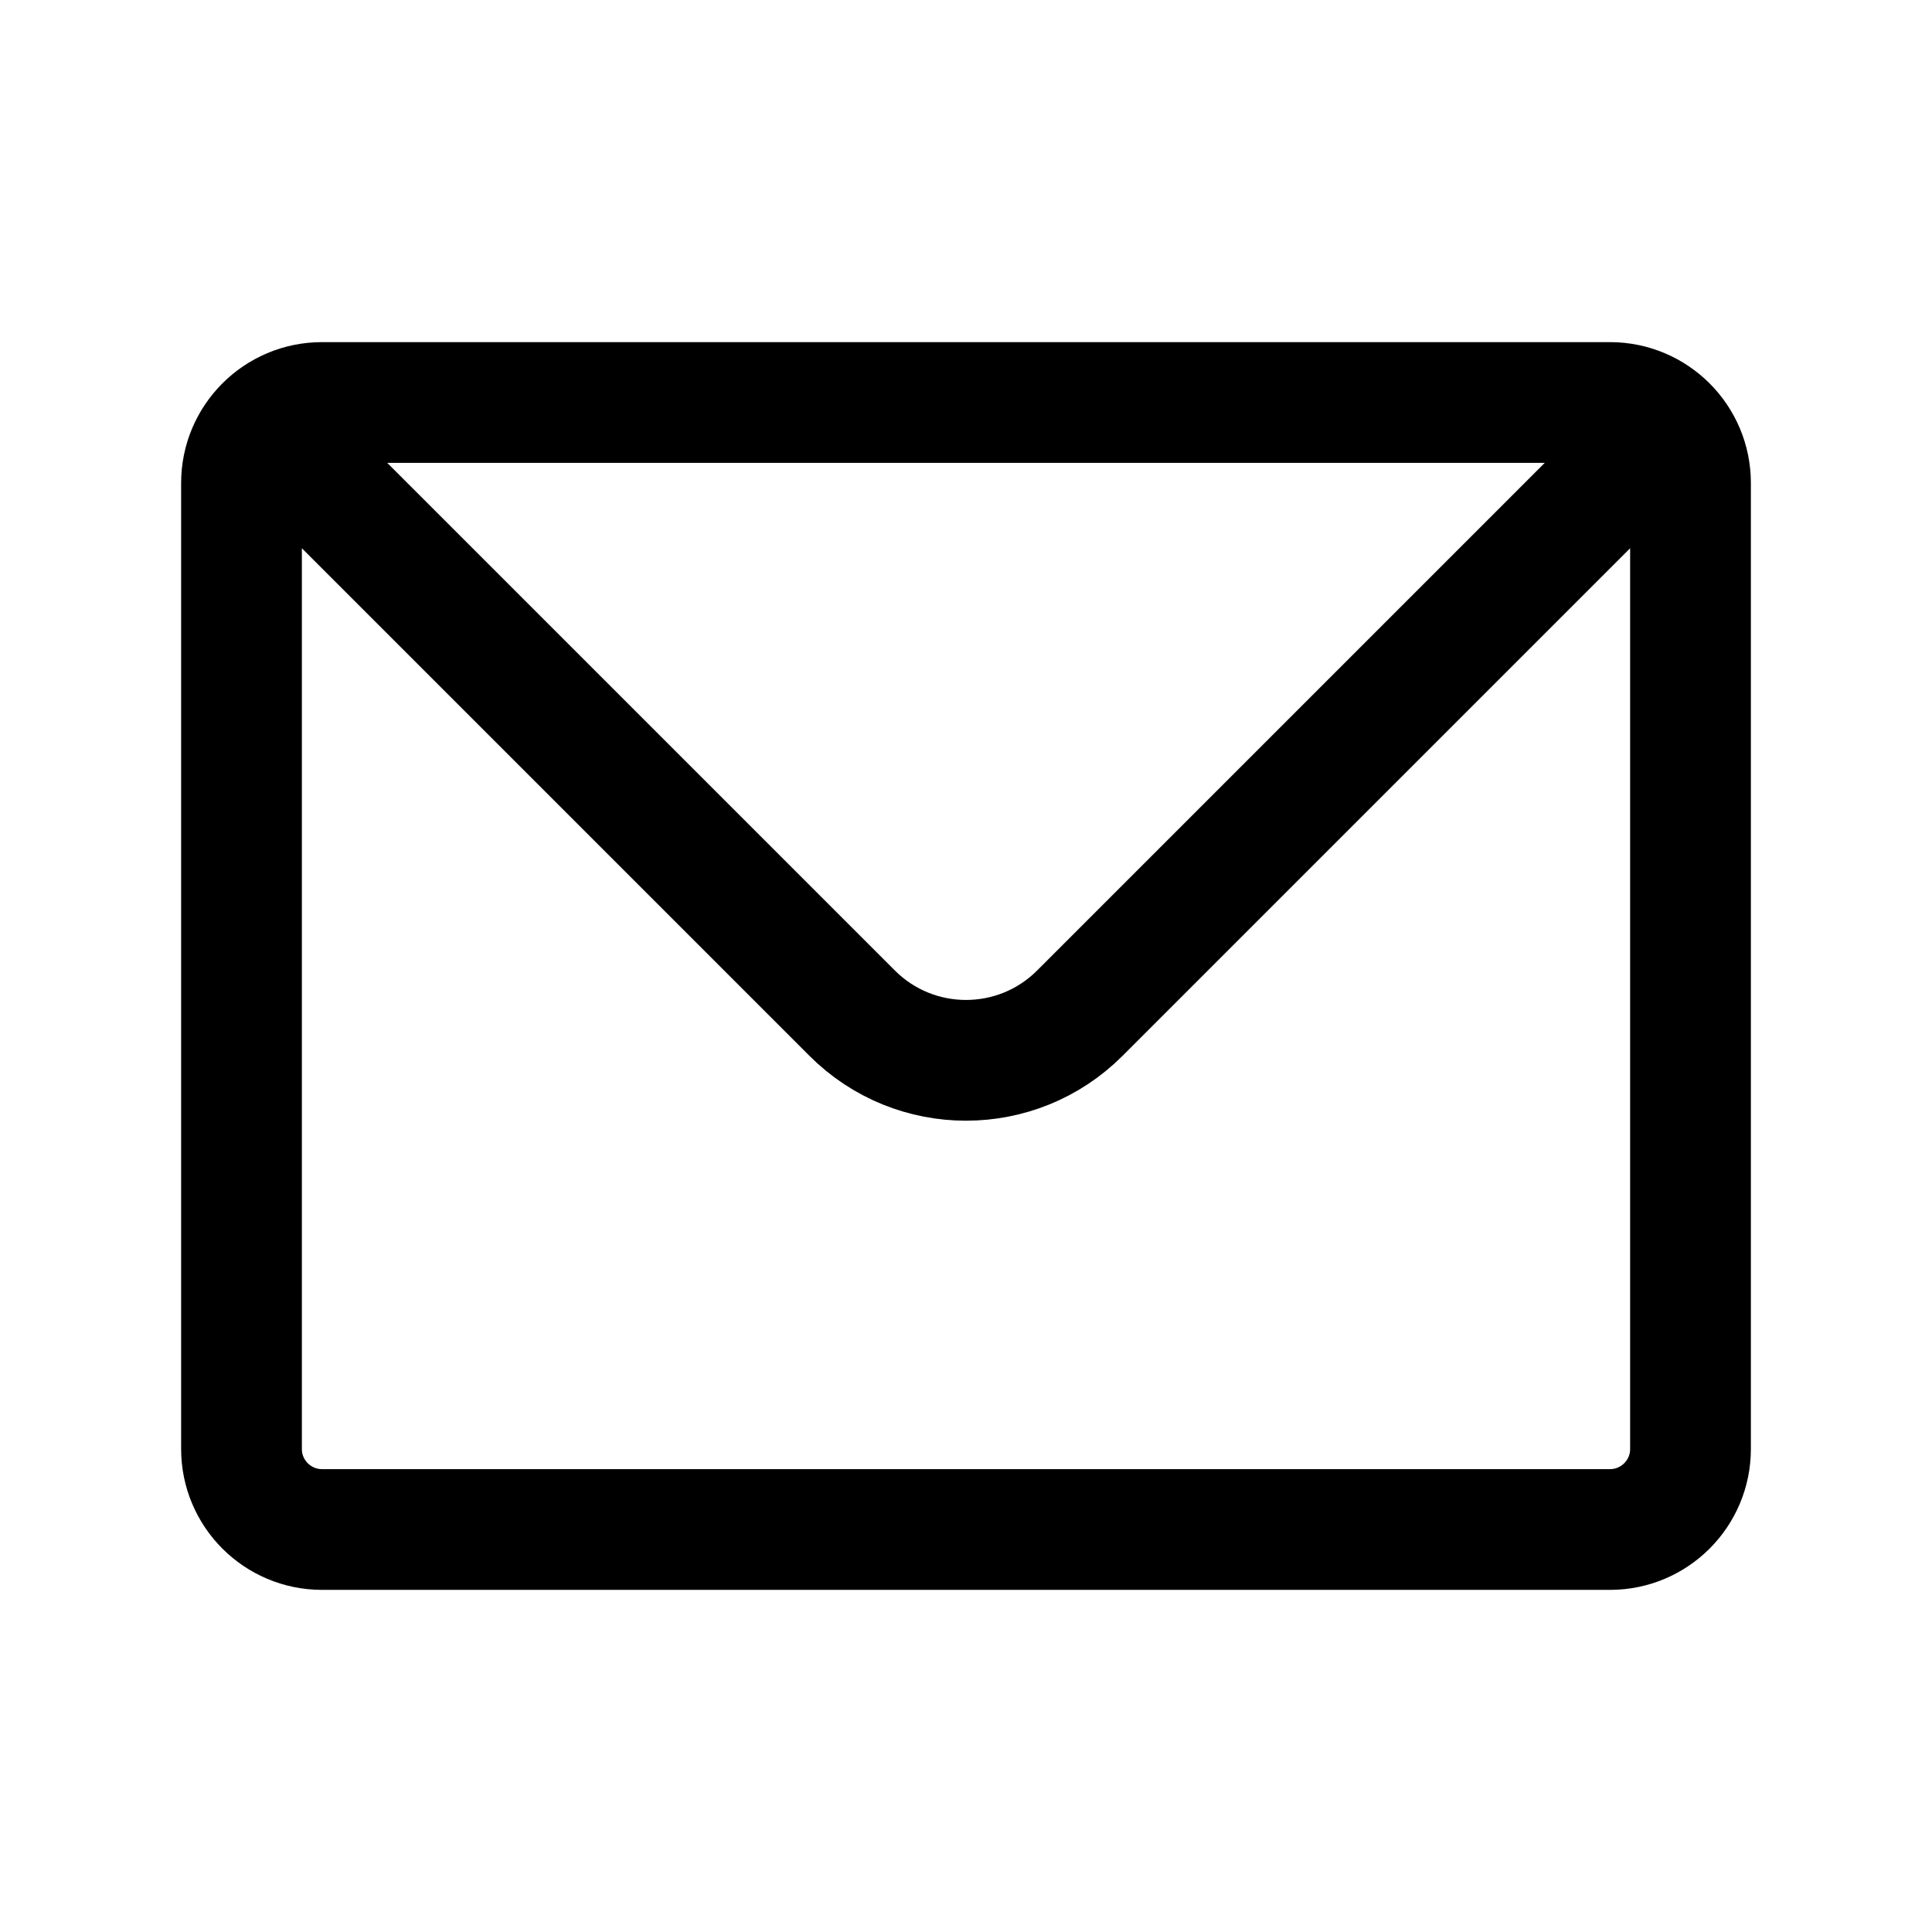
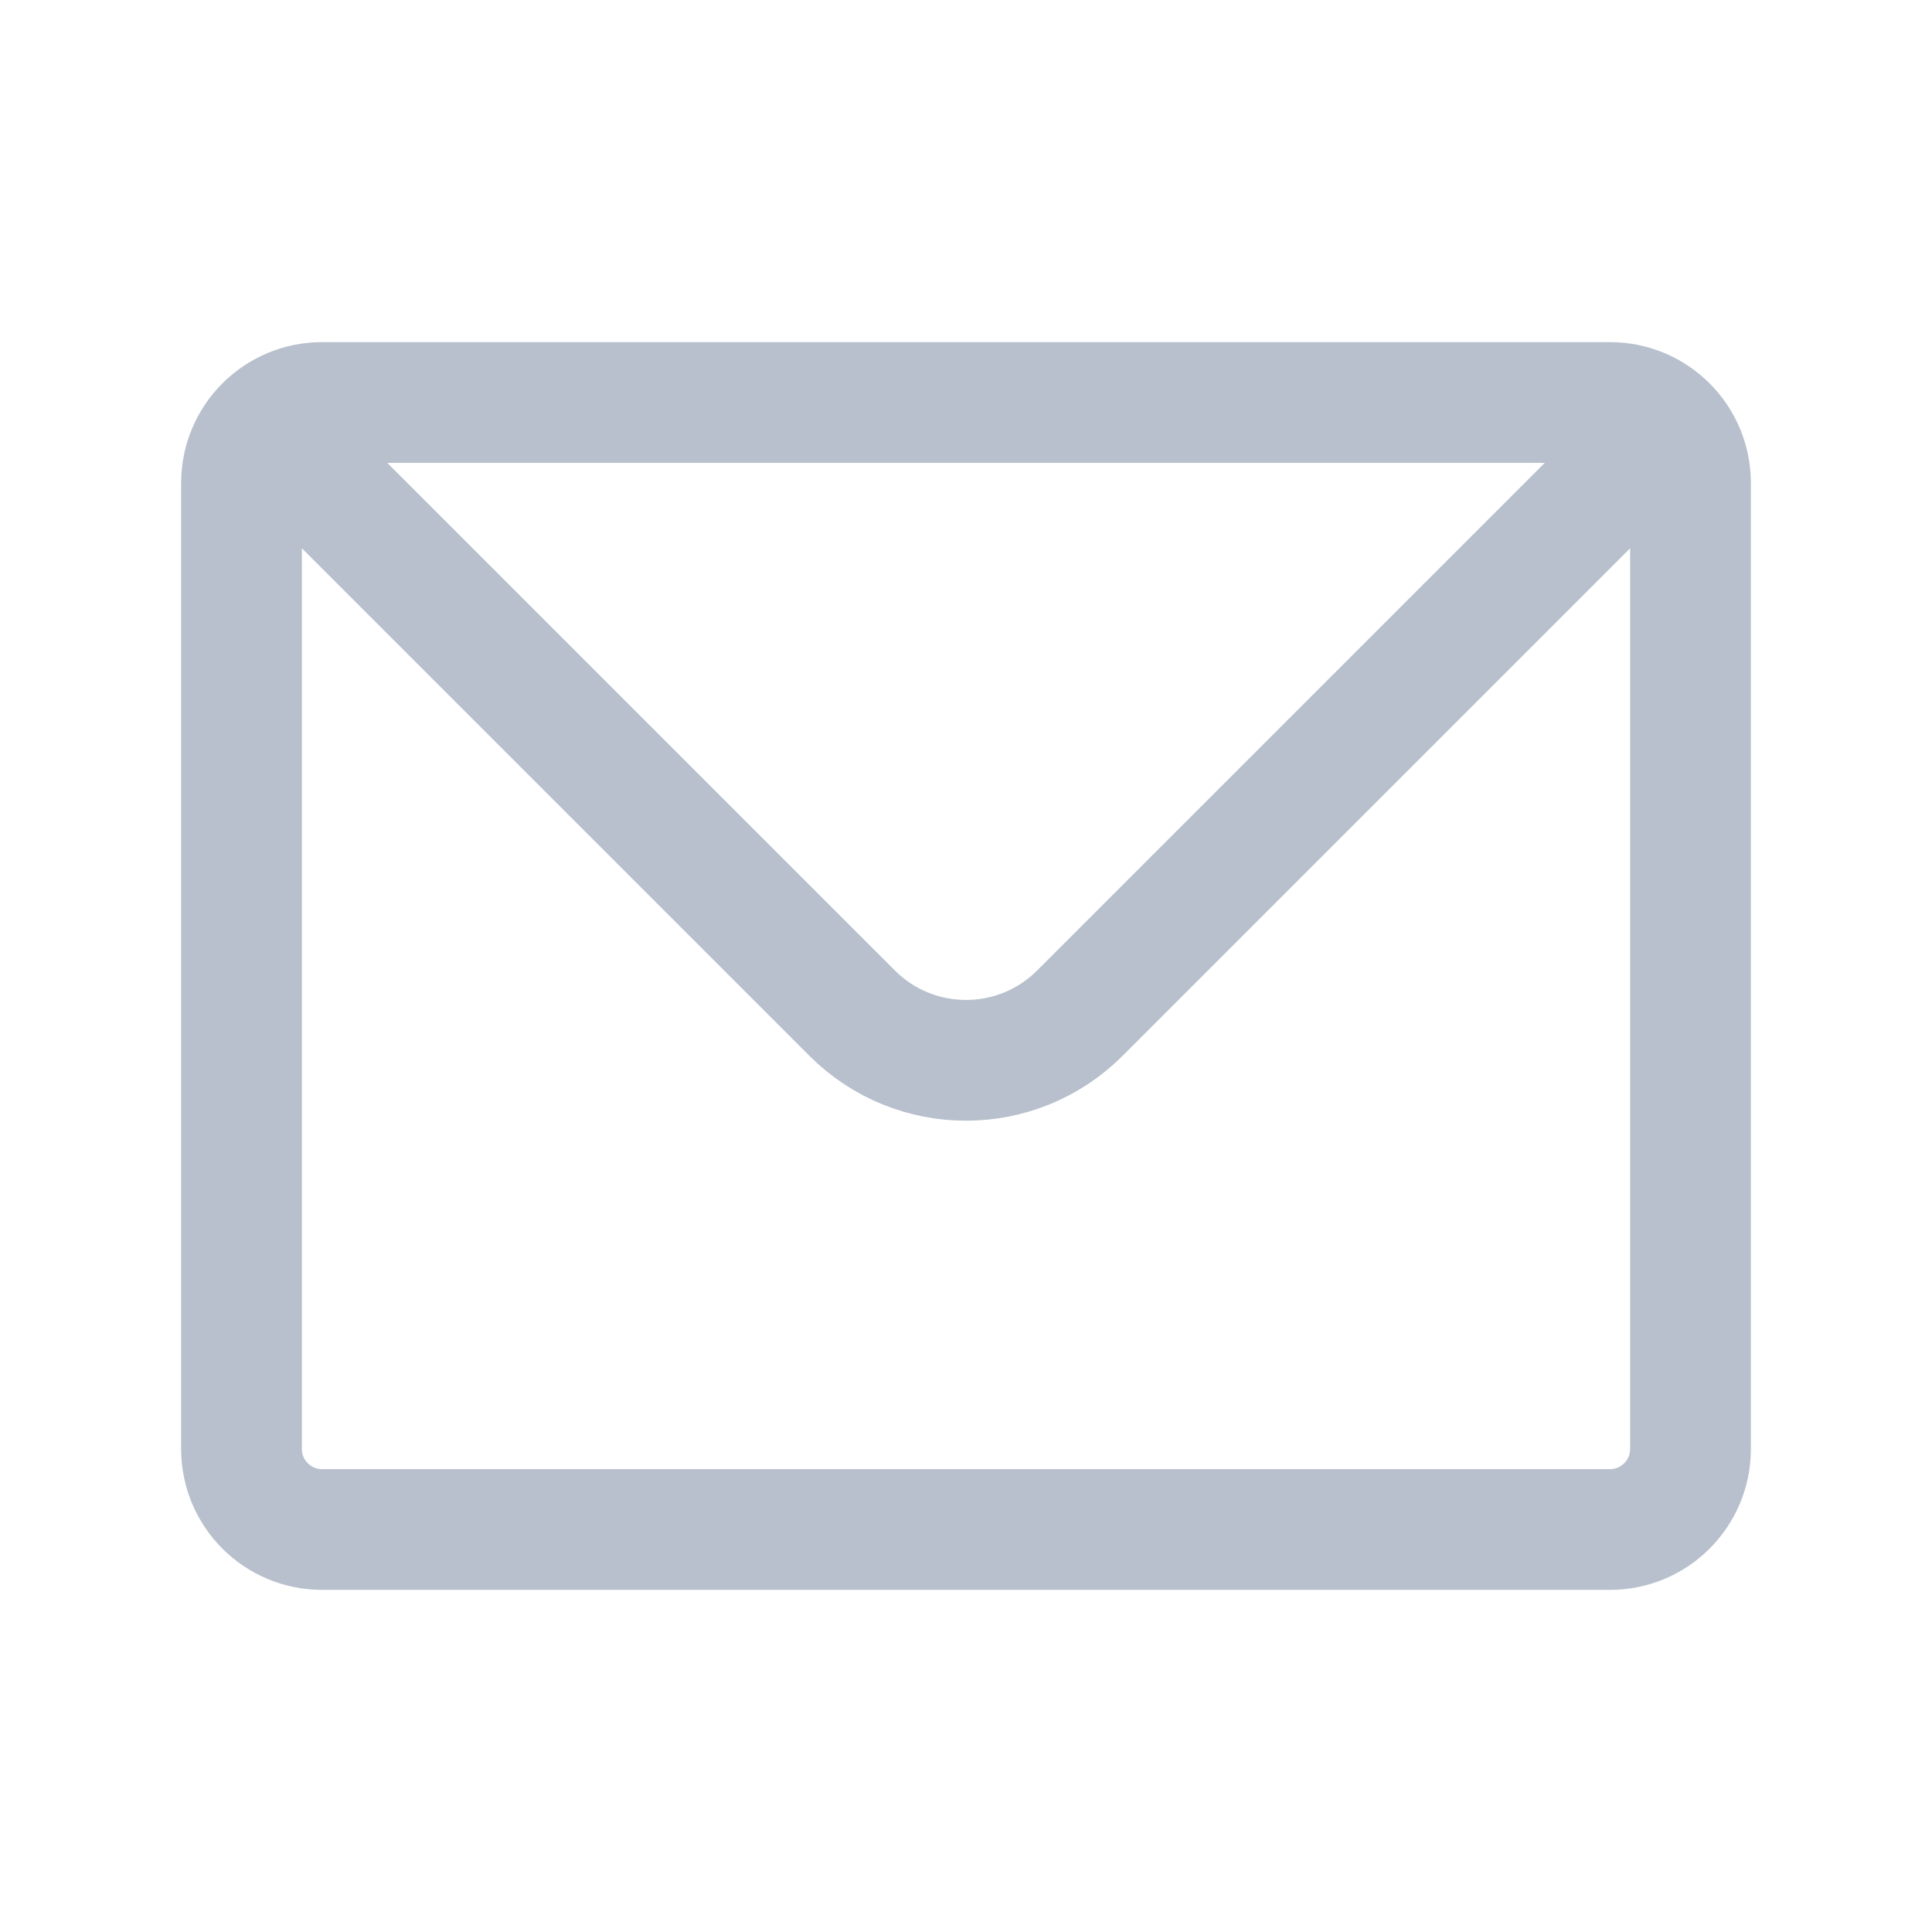
<svg xmlns="http://www.w3.org/2000/svg" width="800px" height="800px" viewBox="0 0 24 24" fill="none">
-   <path d="M3.293 5.293C3.474 5.112 3.724 5 4 5H20C20.276 5 20.526 5.112 20.707 5.293M3.293 5.293C3.112 5.474 3 5.724 3 6V18C3 18.552 3.448 19 4 19H20C20.552 19 21 18.552 21 18V6C21 5.724 20.888 5.474 20.707 5.293M3.293 5.293L10.586 12.586C11.367 13.367 12.633 13.367 13.414 12.586L20.707 5.293" stroke="#000000" stroke-width="1.5" stroke-linecap="round" stroke-linejoin="round" />
+   <path d="M3.293 5.293C3.474 5.112 3.724 5 4 5H20C20.276 5 20.526 5.112 20.707 5.293M3.293 5.293C3.112 5.474 3 5.724 3 6V18C3 18.552 3.448 19 4 19H20C20.552 19 21 18.552 21 18V6C21 5.724 20.888 5.474 20.707 5.293M3.293 5.293L10.586 12.586C11.367 13.367 12.633 13.367 13.414 12.586L20.707 5.293" stroke="#B7C0CC" stroke-width="1.5" stroke-linecap="round" stroke-linejoin="round" />
</svg>
